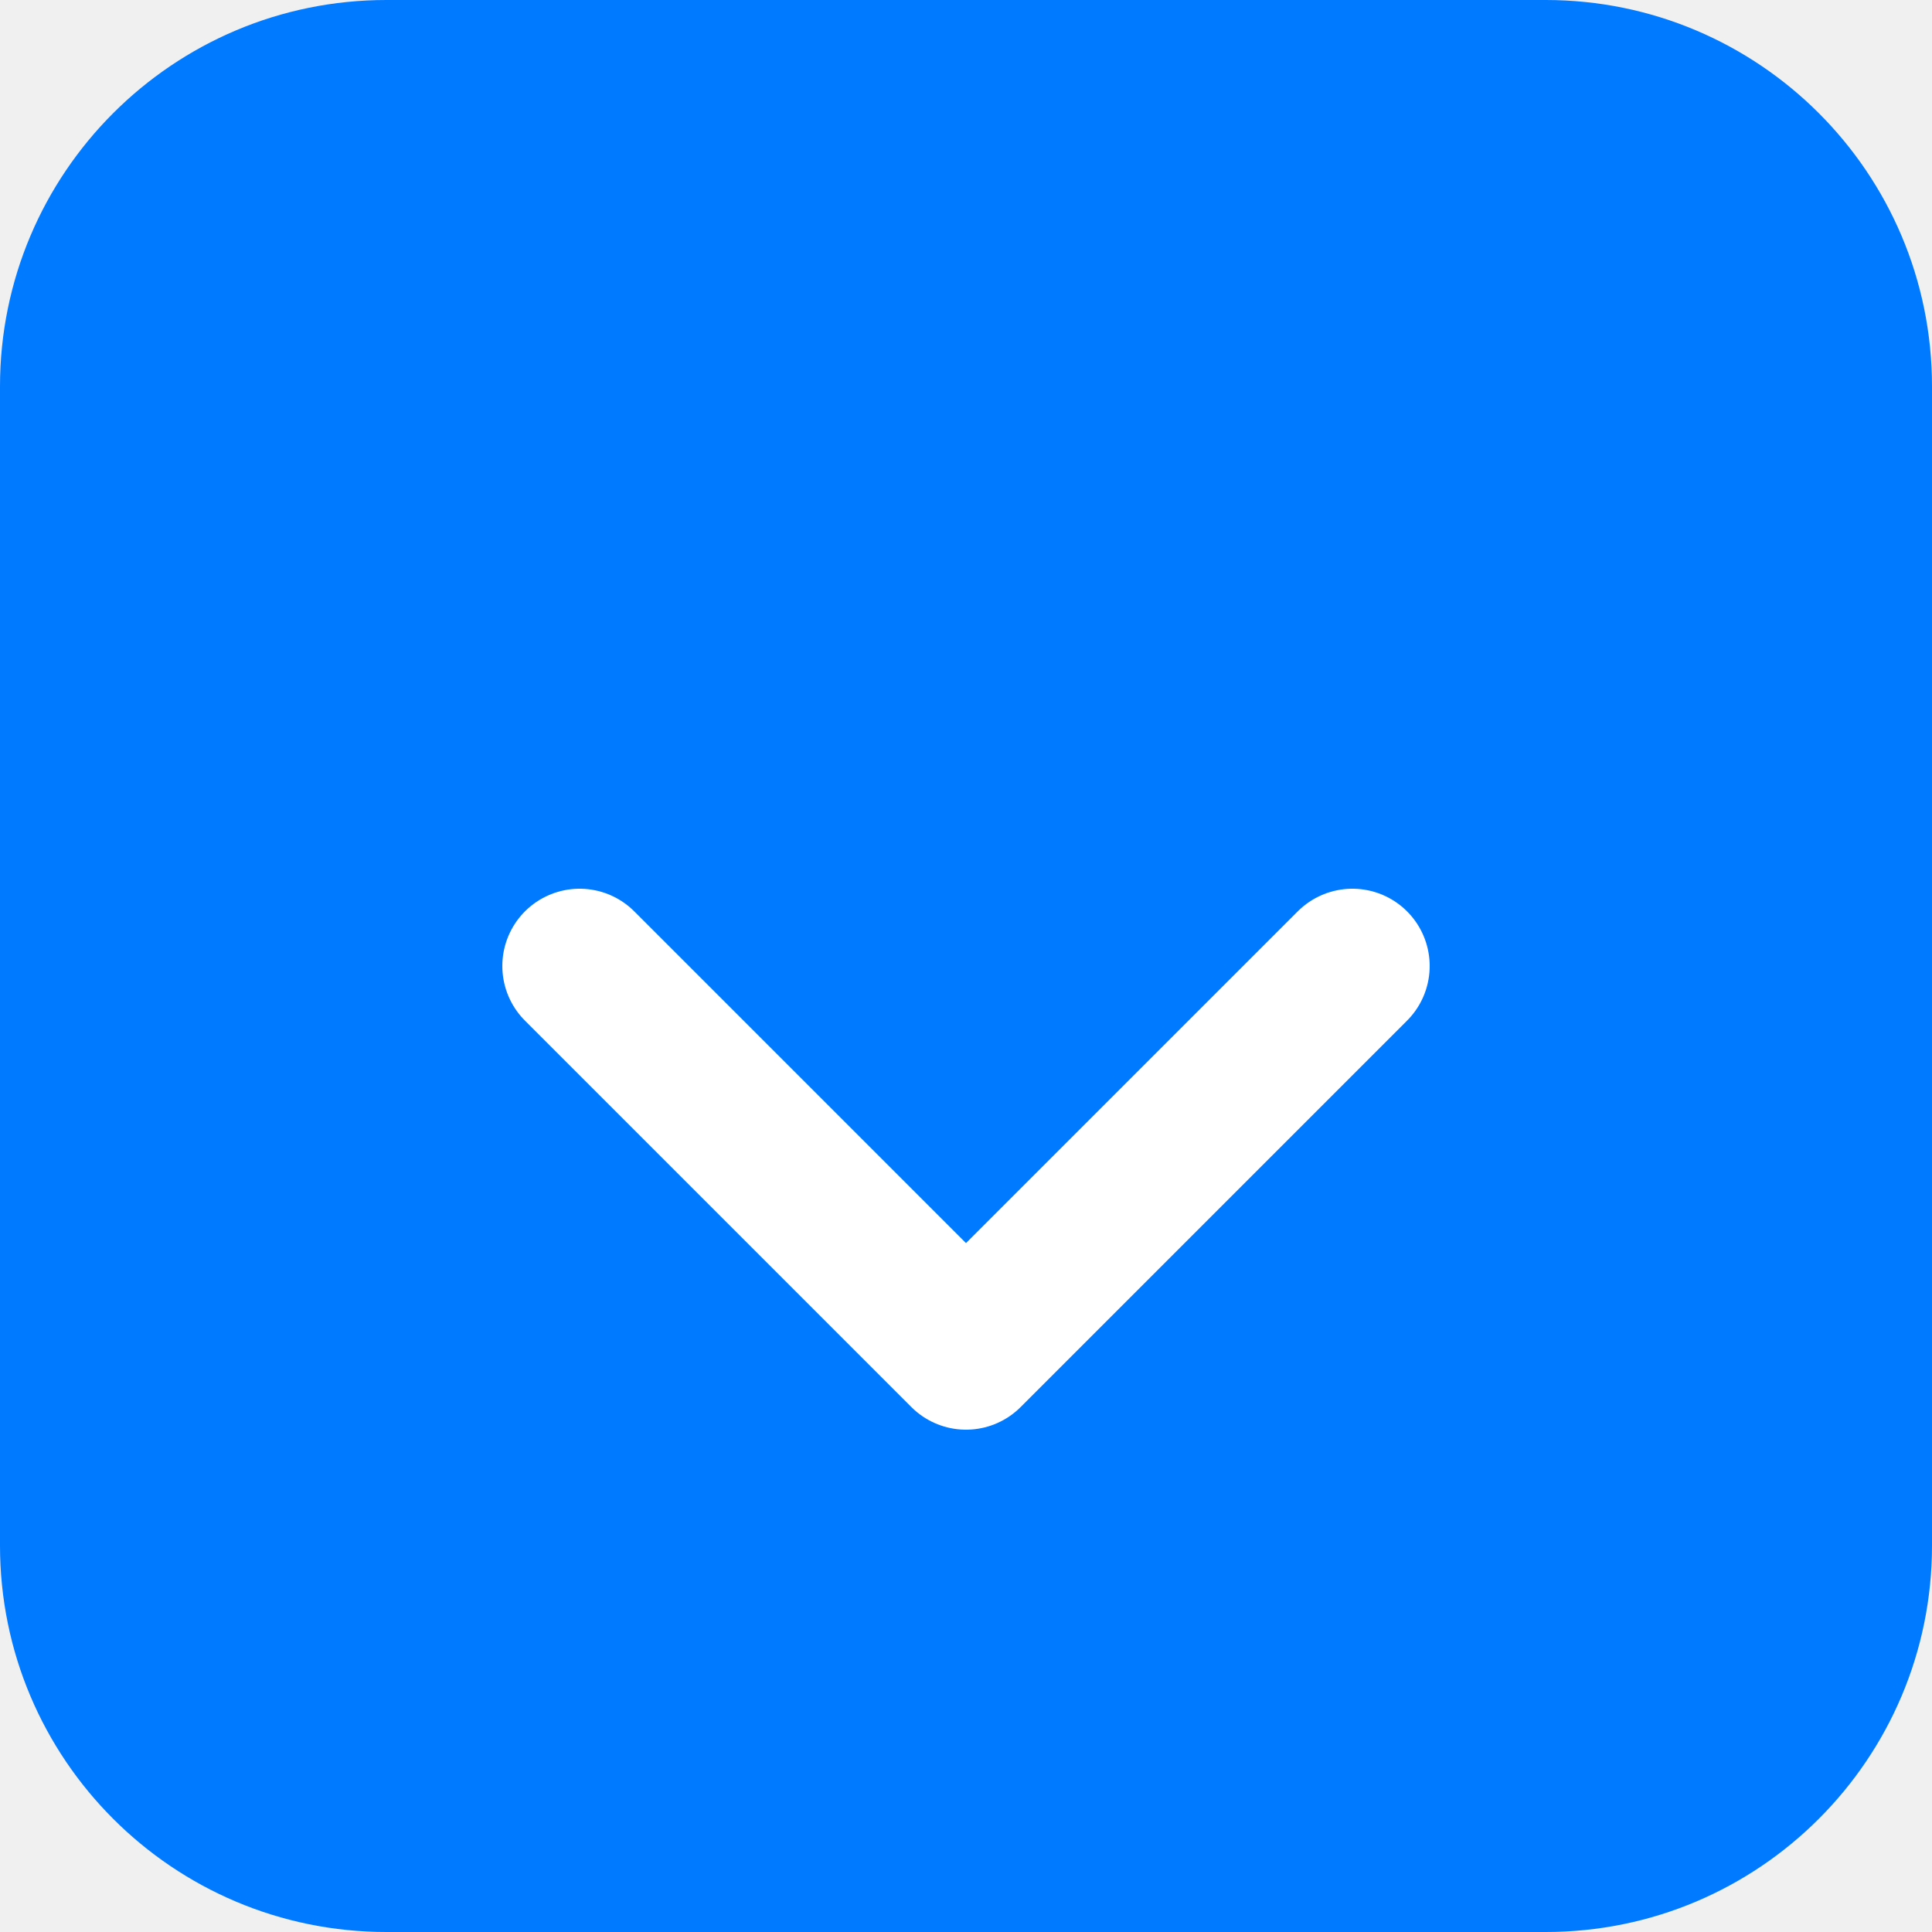
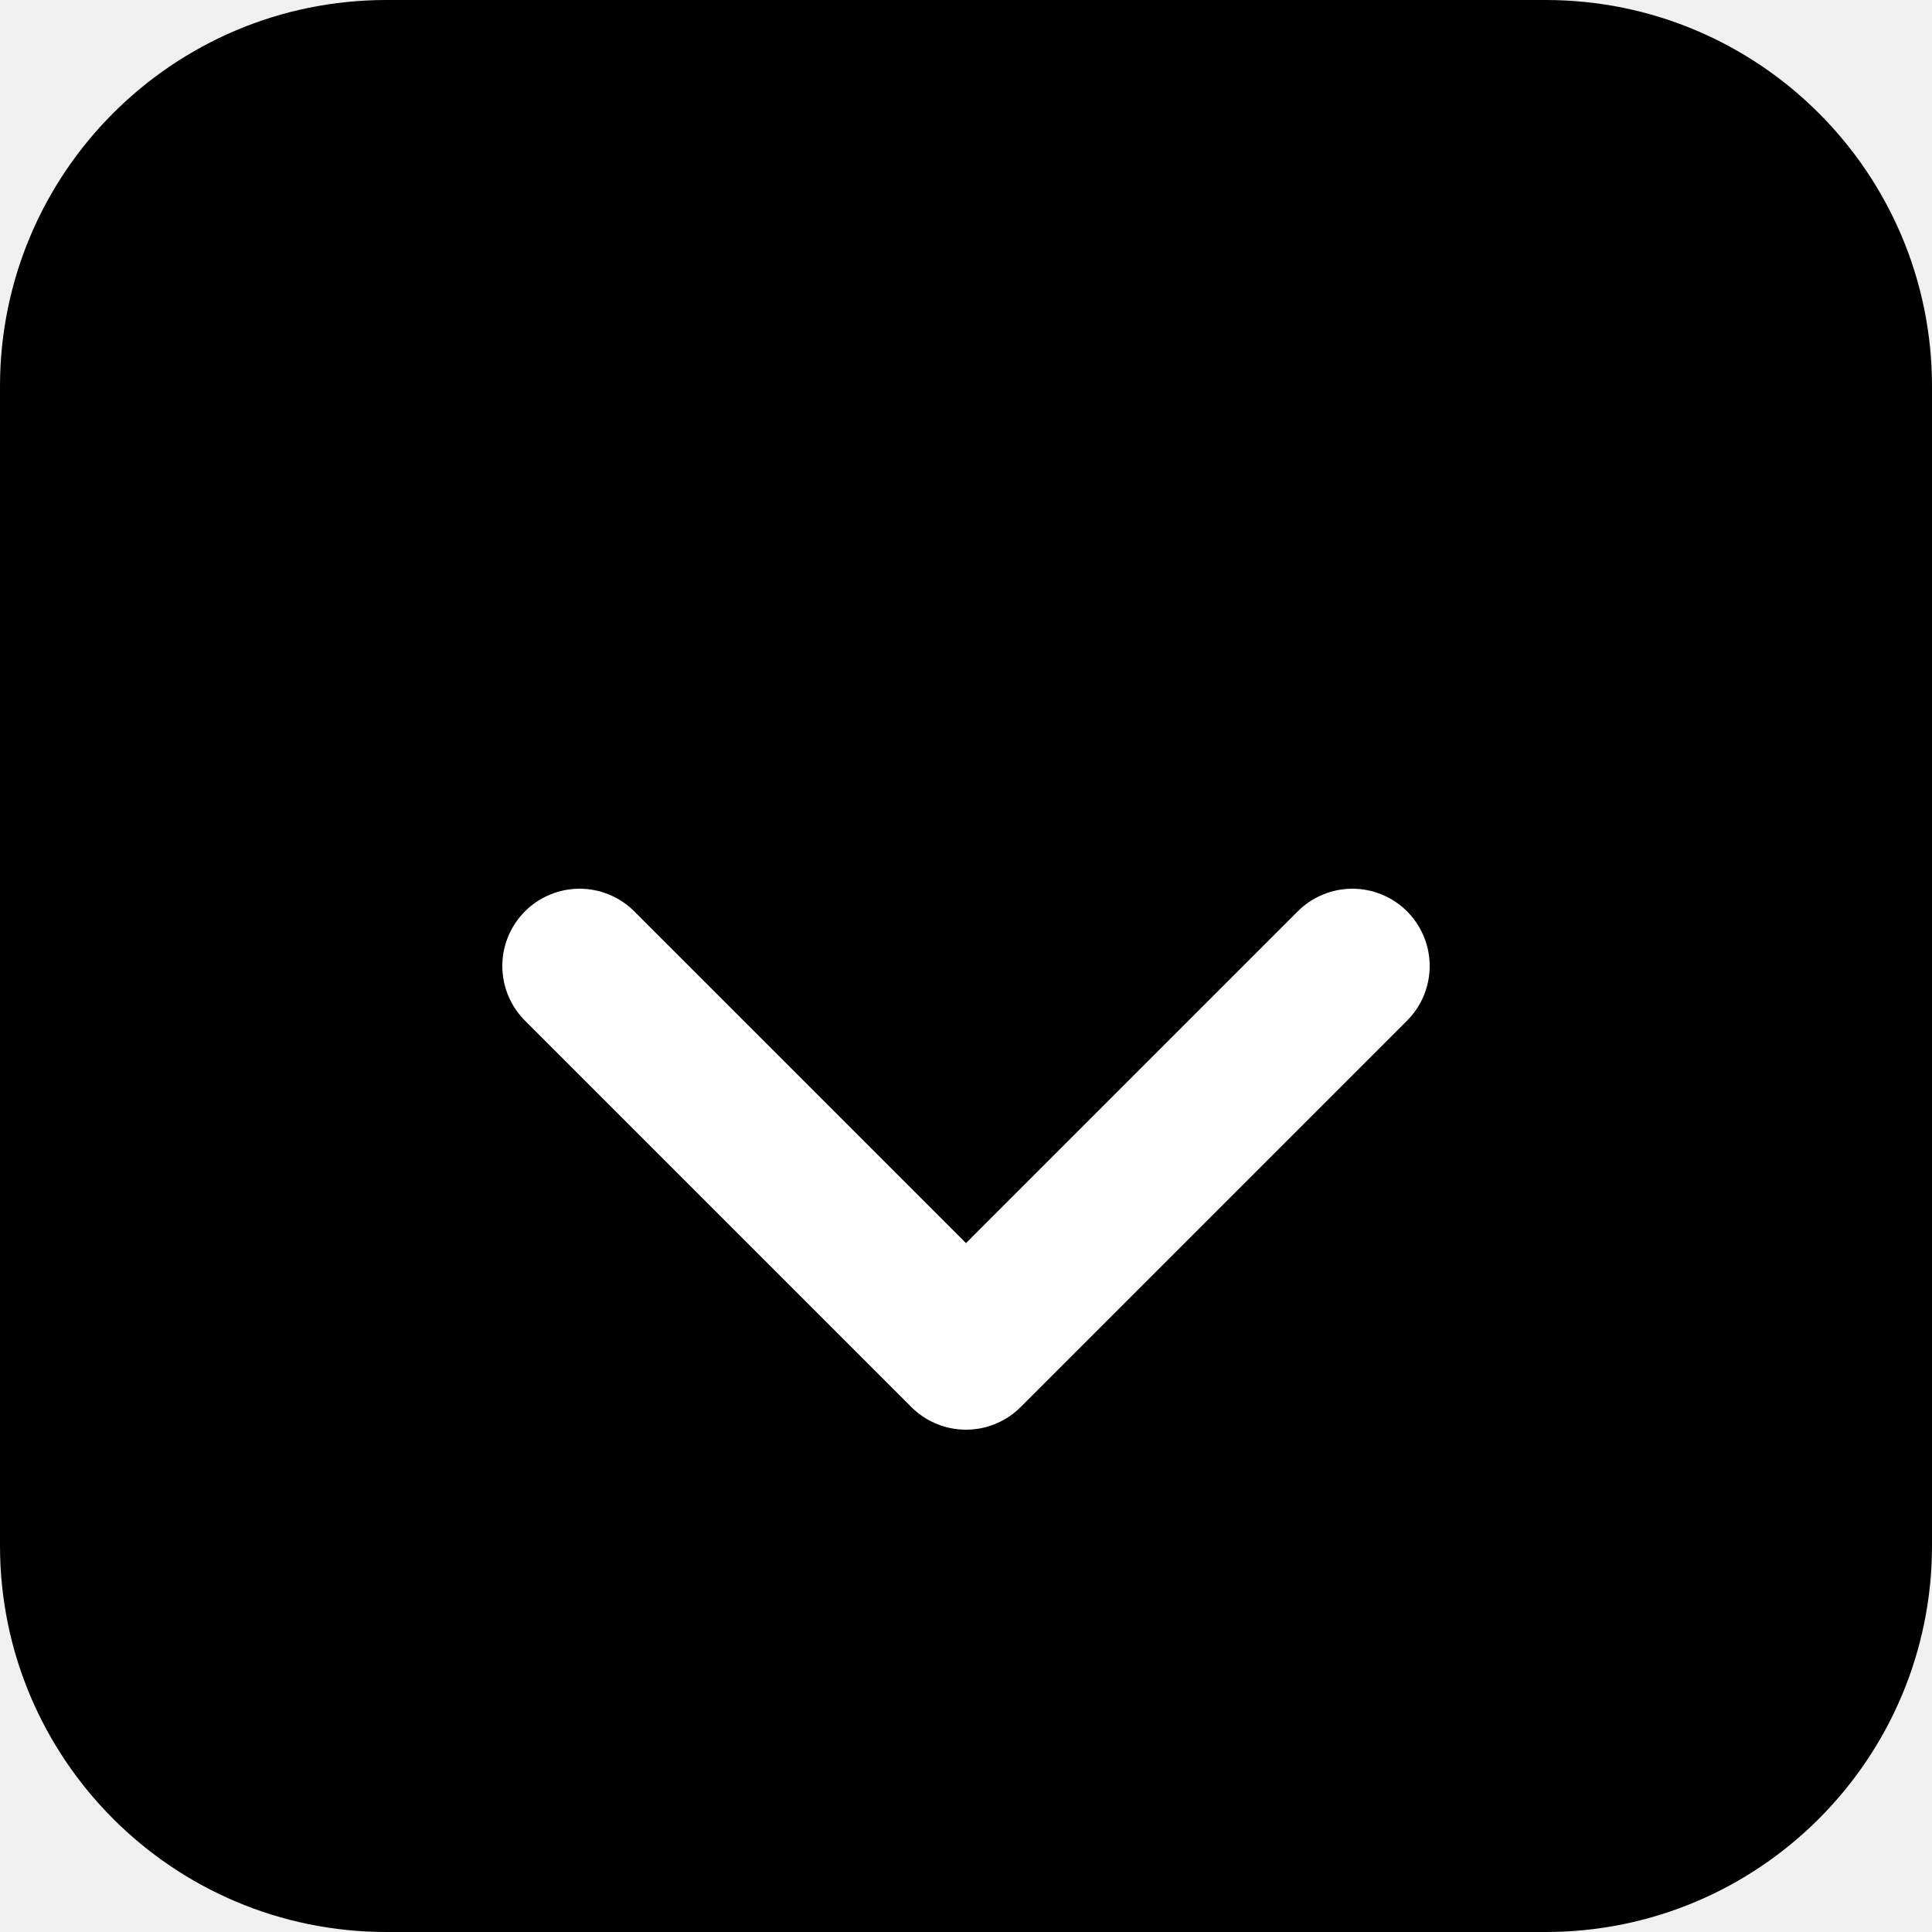
<svg xmlns="http://www.w3.org/2000/svg" viewBox="0 0 100 100">
-   <rect width="100" height="100" rx="20" fill="#007AFF" />
+   <rect width="100" height="100" rx="20" fill="#000000" />
  <path d="M30 50 L50 70 L70 50" stroke="white" stroke-width="8" fill="none" stroke-linecap="round" stroke-linejoin="round" />
</svg>
